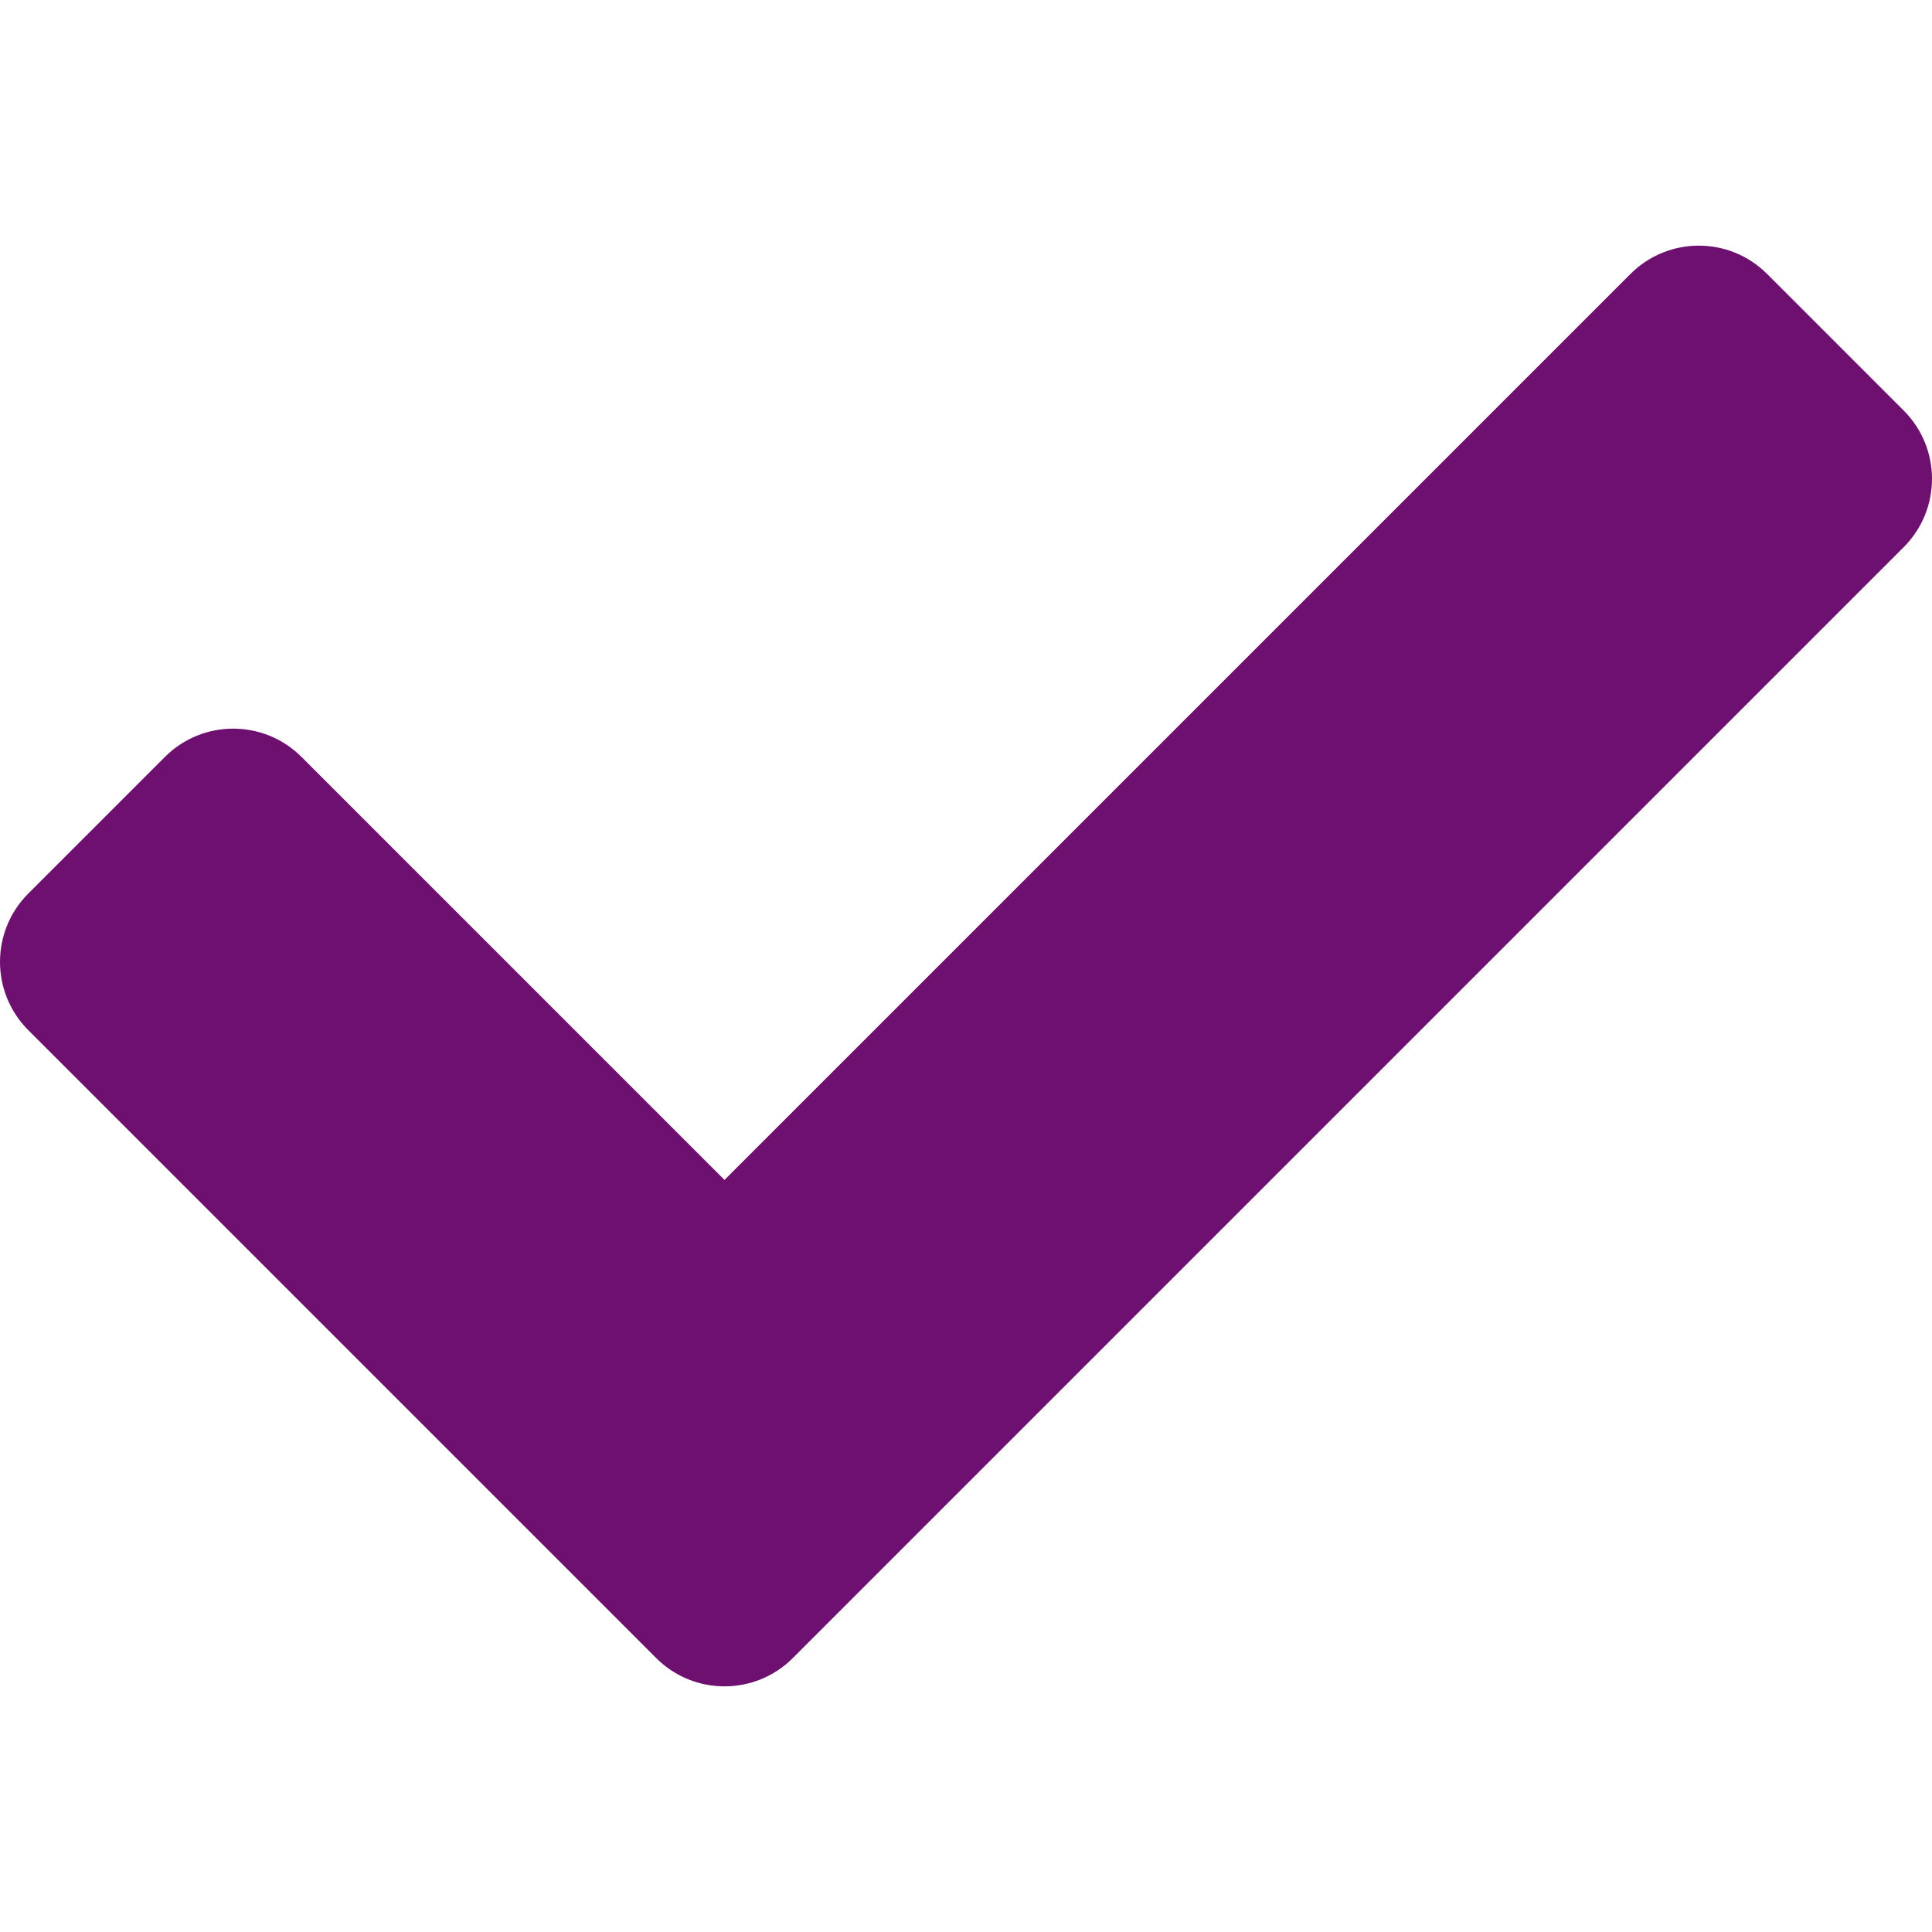
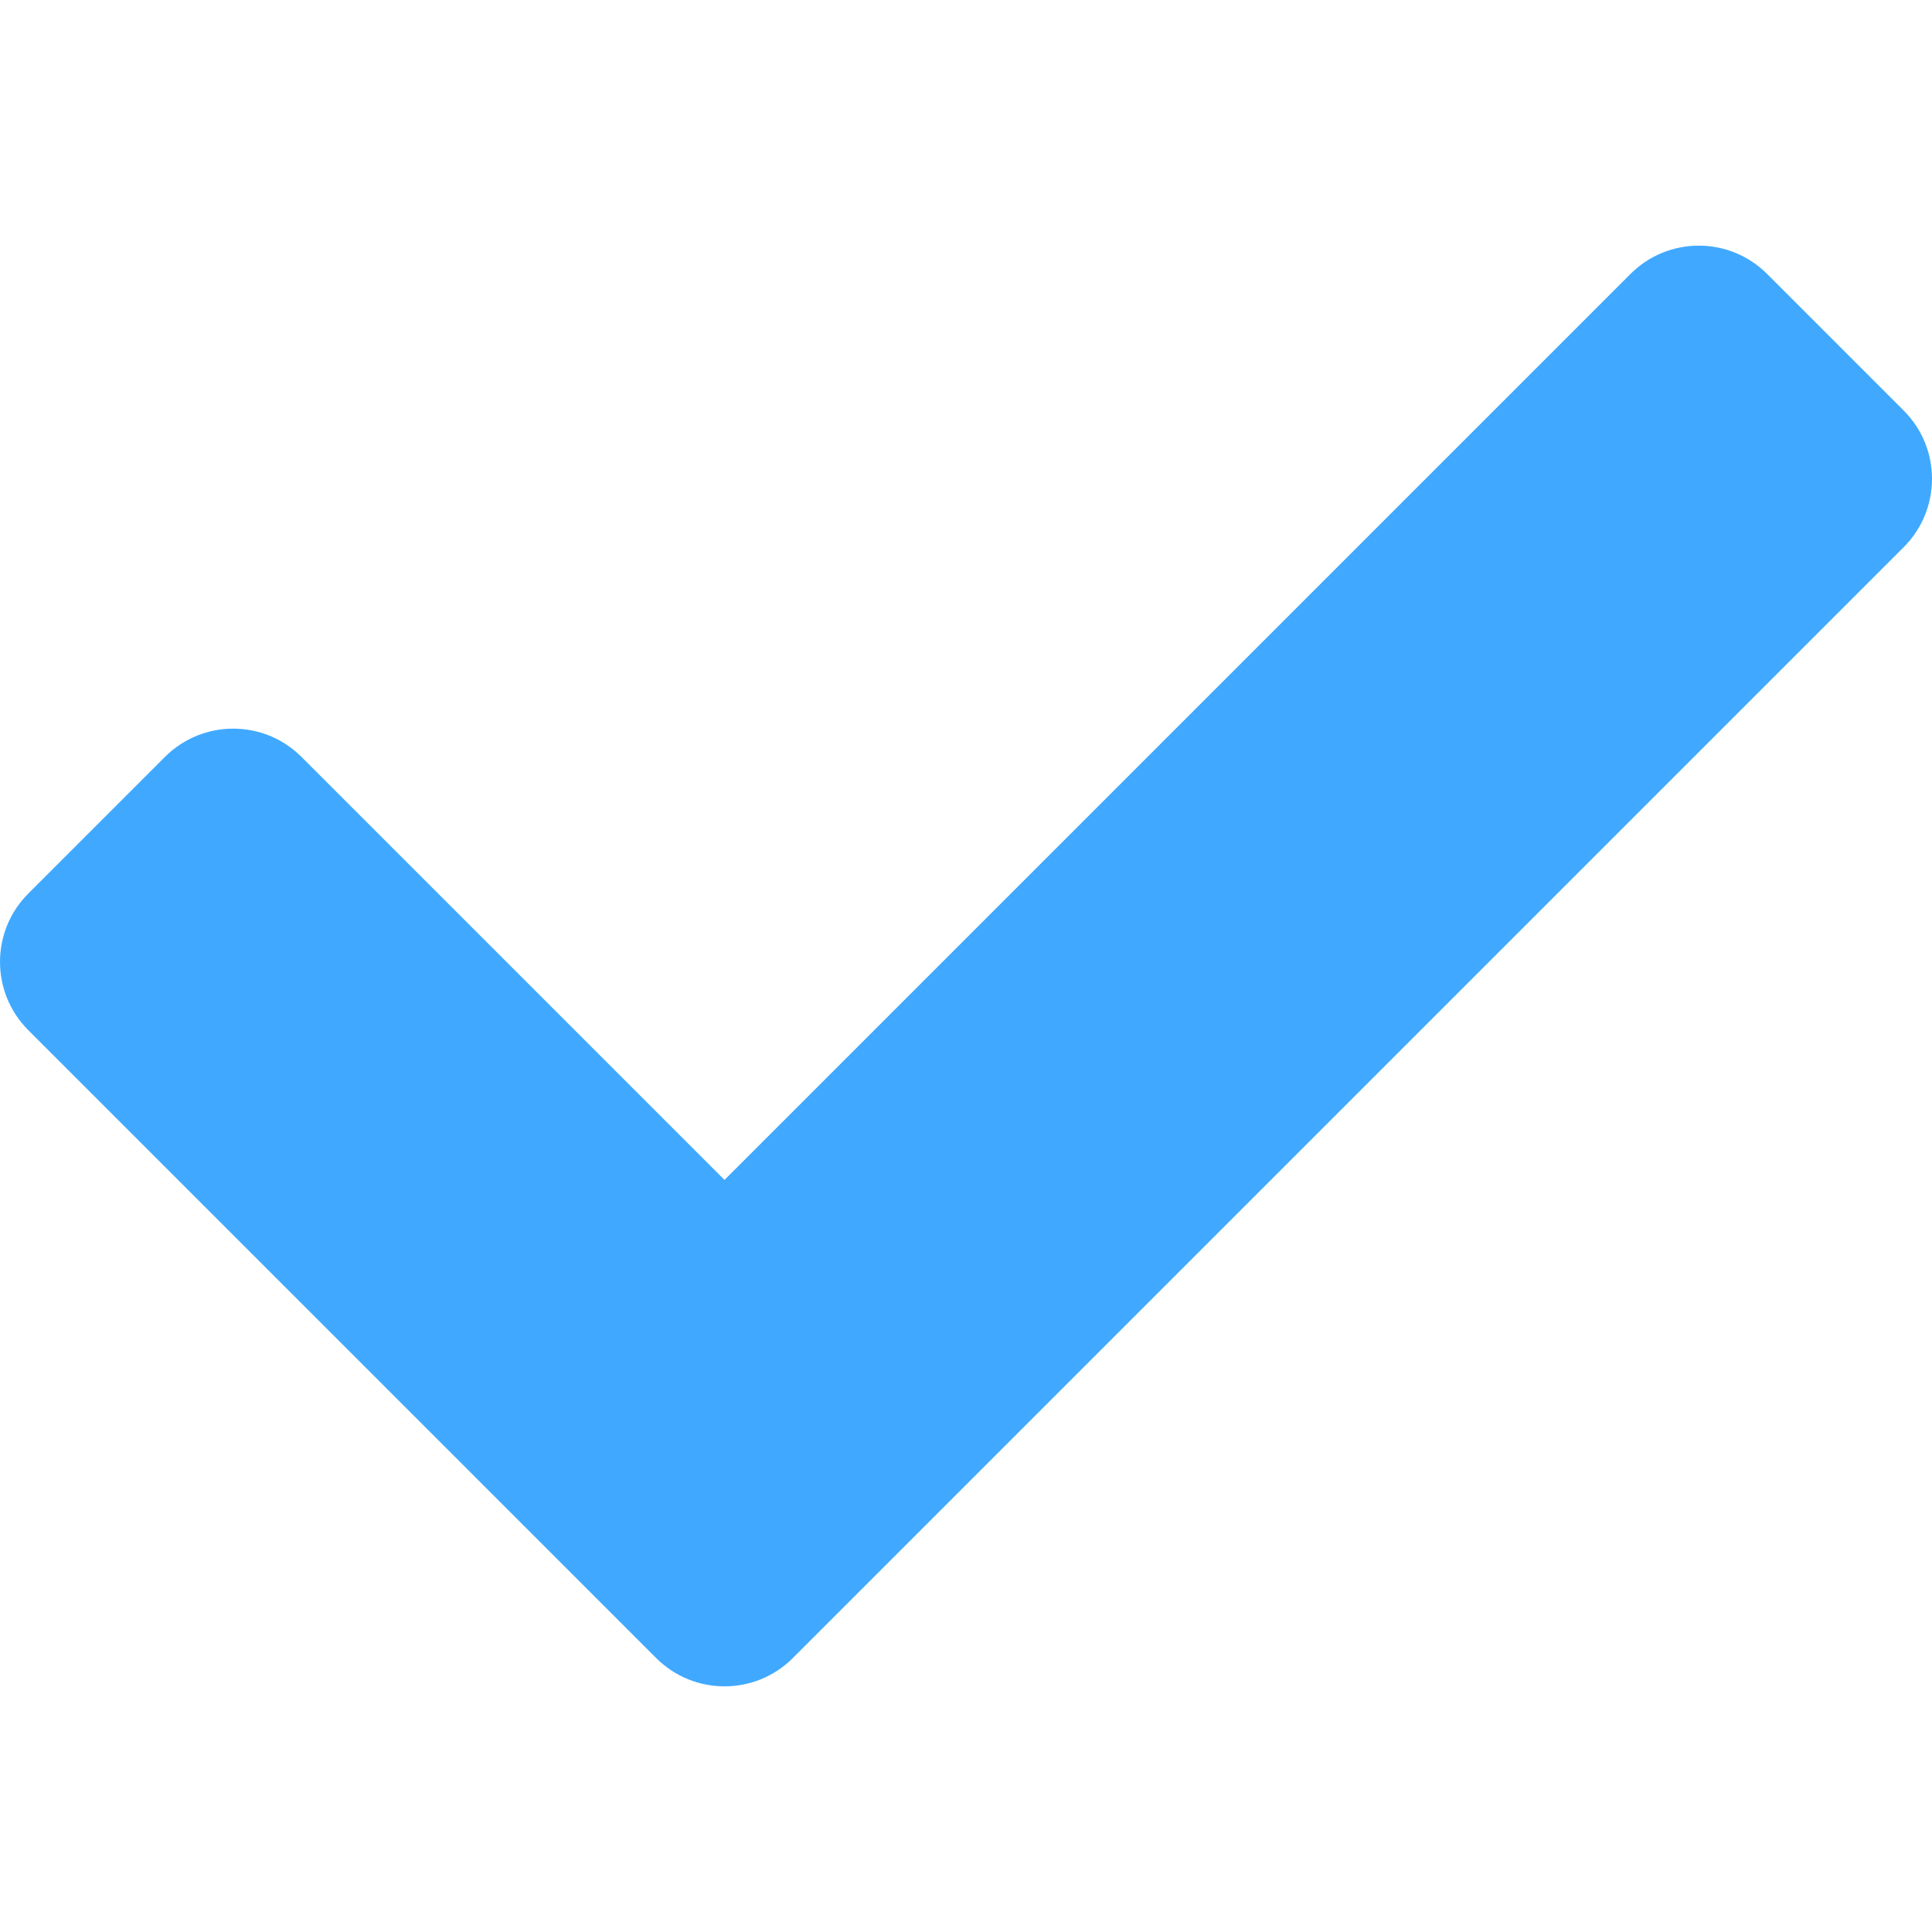
<svg xmlns="http://www.w3.org/2000/svg" aria-hidden="true" focusable="false" data-prefix="fas" data-icon="check" class="svg-inline--fa fa-check fa-w-16" role="img" viewBox="0 0 512 512">
-   <path fill="#6e1070" d="M173.898 439.404l-166.4-166.4c-9.997-9.997-9.997-26.206 0-36.204l36.203-36.204c9.997-9.998 26.207-9.998 36.204 0L192 312.69 432.095 72.596c9.997-9.997 26.207-9.997 36.204 0l36.203 36.204c9.997 9.997 9.997 26.206 0 36.204l-294.4 294.401c-9.998 9.997-26.207 9.997-36.204-.001z" />
+   <path fill="#40a9ff" d="M173.898 439.404l-166.4-166.4c-9.997-9.997-9.997-26.206 0-36.204l36.203-36.204c9.997-9.998 26.207-9.998 36.204 0L192 312.69 432.095 72.596c9.997-9.997 26.207-9.997 36.204 0l36.203 36.204c9.997 9.997 9.997 26.206 0 36.204l-294.4 294.401c-9.998 9.997-26.207 9.997-36.204-.001z" />
</svg>
